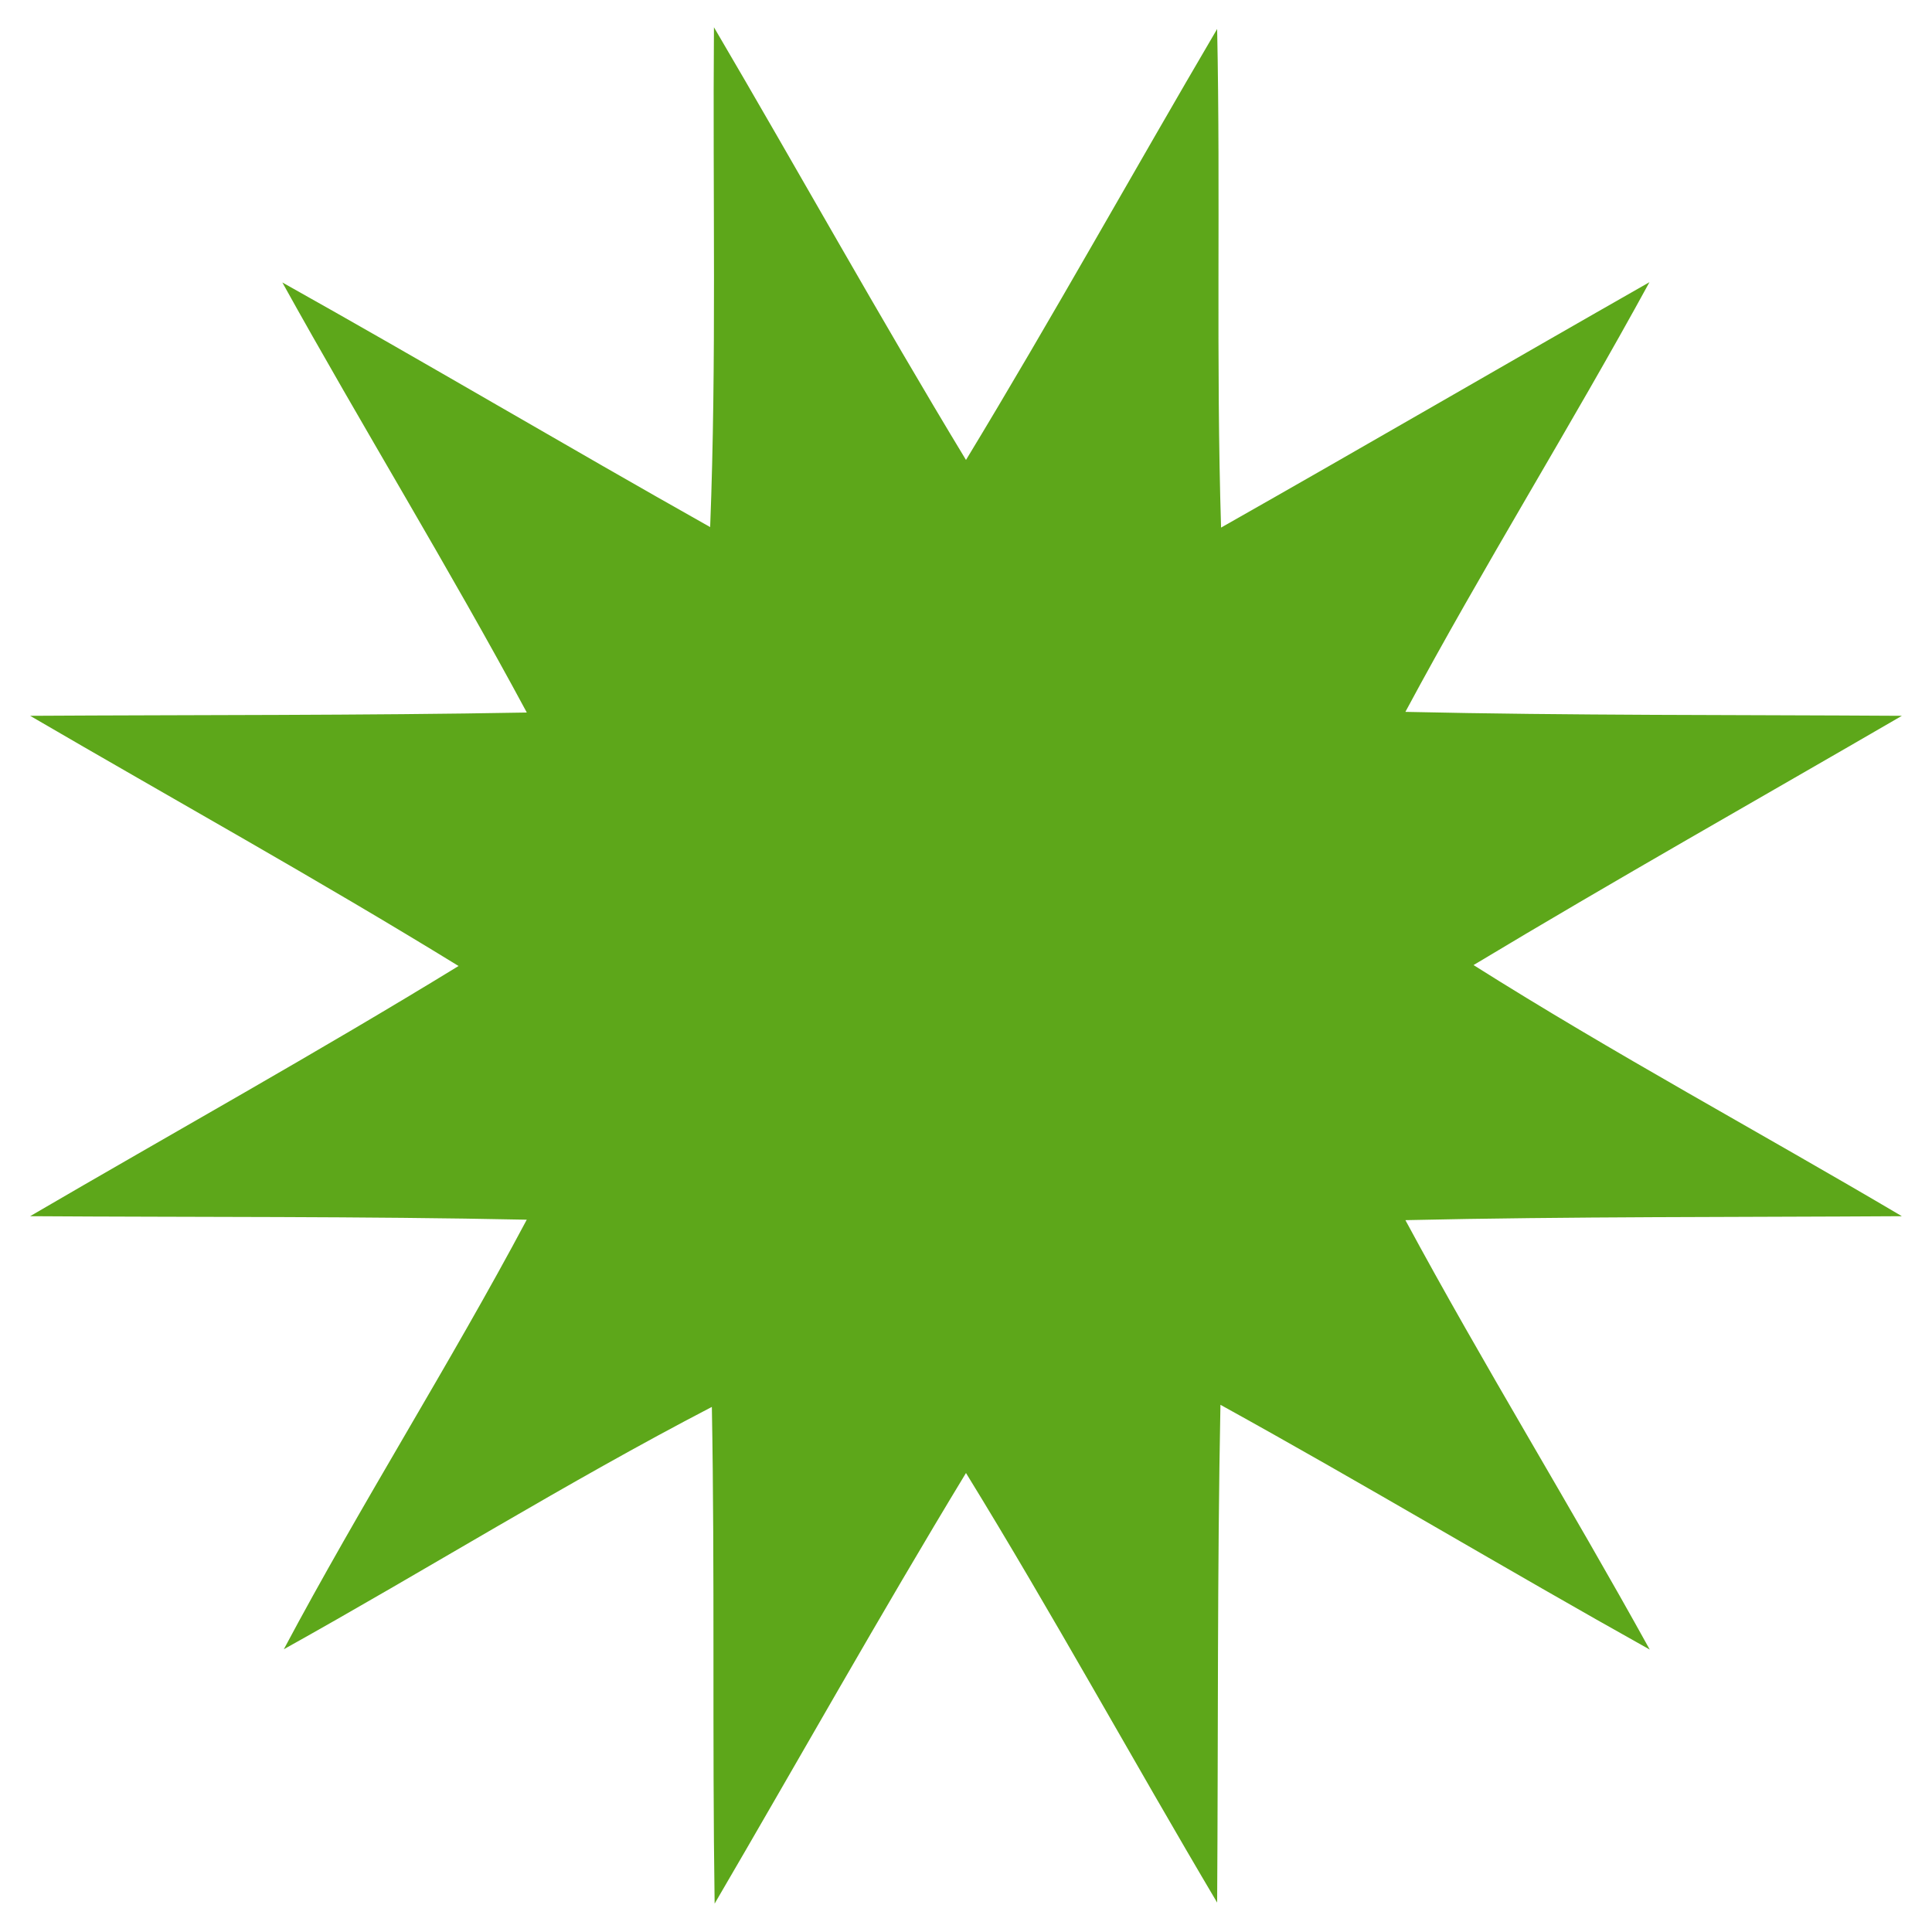
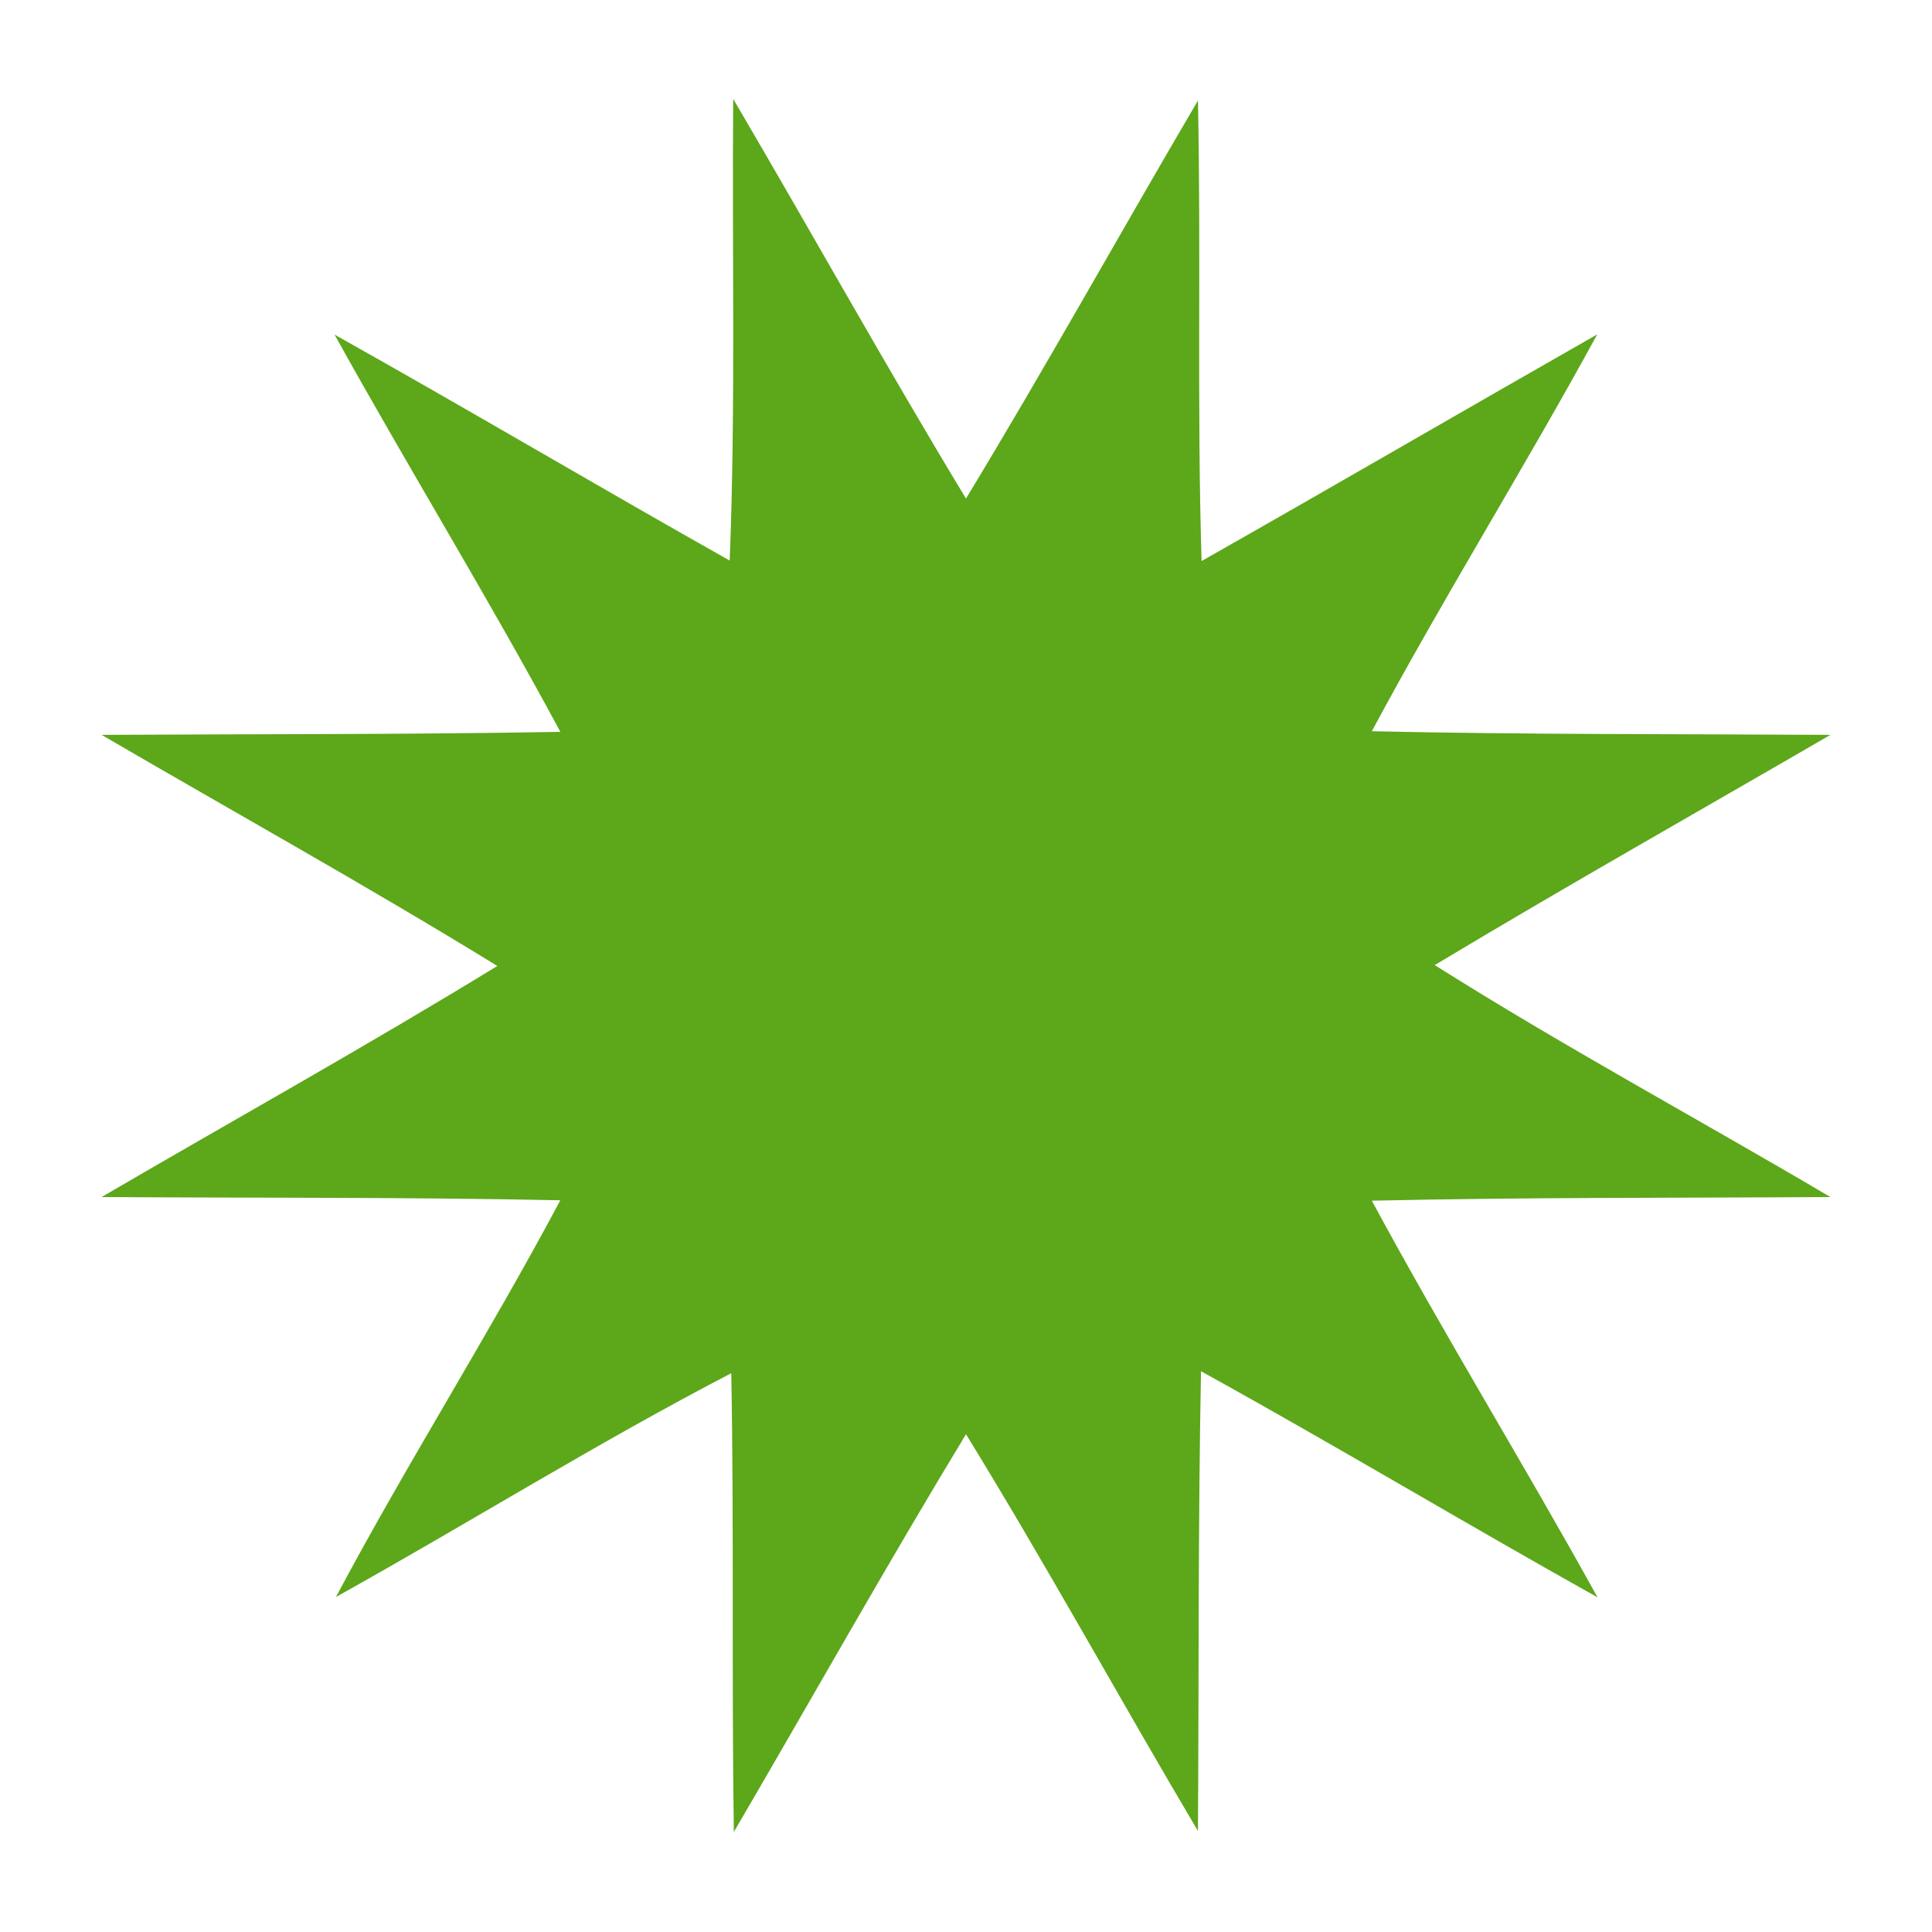
- <svg xmlns="http://www.w3.org/2000/svg" width="400" height="400" viewBox="0 0 200 200" fill="#5da71a">
-   <path d="M73.908 2.824c-.14 17.246.283 34.5-.393 51.739-14.82-8.341-29.449-17.015-44.287-25.322 8.277 14.93 17.223 29.482 25.307 44.52-17.137.31-34.278.237-51.417.339C17.906 82.727 32.882 91.034 47.47 100c-14.6 8.947-29.568 17.268-44.353 25.9 17.138.114 34.278.003 51.413.363-7.999 15.037-17.148 29.428-25.147 44.465 14.83-8.256 29.244-17.252 44.308-25.085.314 17.138.035 34.281.287 51.42 8.683-14.854 17.096-29.866 26.02-44.579 8.998 14.628 17.244 29.699 26 44.47.113-17.177.008-34.356.342-51.53 14.929 8.243 29.554 17.022 44.441 25.34-8.242-14.926-17.201-29.446-25.295-44.455 17.13-.383 34.264-.3 51.396-.408-14.752-8.715-29.85-16.849-44.343-25.997 14.658-8.812 29.555-17.217 44.345-25.804-17.133-.108-34.268-.023-51.398-.408 8.06-15.03 17.095-29.512 25.265-44.48-14.802 8.432-29.524 17.005-44.346 25.404-.532-17.2-.05-34.413-.407-51.617-8.716 14.843-17.071 29.897-25.999 44.615-8.952-14.78-17.339-29.892-26.09-44.79Z" />
+ <svg xmlns="http://www.w3.org/2000/svg" width="400" height="400" fill="#5da71a" viewBox="0 0 200 200">
+   <path d="M75.901 10.242c-.13 15.929.261 31.865-.363 47.787-13.688-7.704-27.2-15.715-40.904-23.388 7.645 13.79 15.907 27.23 23.374 41.12-15.828.286-31.66.219-47.49.313 13.659 7.968 27.49 15.64 40.964 23.922-13.484 8.263-27.31 15.949-40.965 23.921 15.83.106 31.66.003 47.486.336-7.388 13.888-15.838 27.18-23.226 41.068 13.697-7.625 27.01-15.934 40.924-23.169.29 15.83.032 31.663.265 47.493 8.02-13.72 15.79-27.585 24.032-41.174 8.31 13.51 15.927 27.43 24.014 41.073.105-15.865.007-31.732.316-47.594 13.789 7.613 27.297 15.722 41.047 23.405-7.613-13.786-15.888-27.197-23.363-41.06 15.821-.354 31.647-.277 47.47-.377-13.625-8.049-27.57-15.562-40.956-24.011 13.538-8.139 27.297-15.902 40.958-23.833-15.825-.1-31.65-.021-47.472-.377 7.444-13.882 15.789-27.258 23.335-41.082-13.671 7.788-27.269 15.706-40.959 23.463-.491-15.886-.046-31.784-.376-47.674-8.05 13.71-15.767 27.613-24.013 41.207-8.268-13.651-16.014-27.609-24.097-41.369Z" style="stroke-width:.924" />
</svg>
